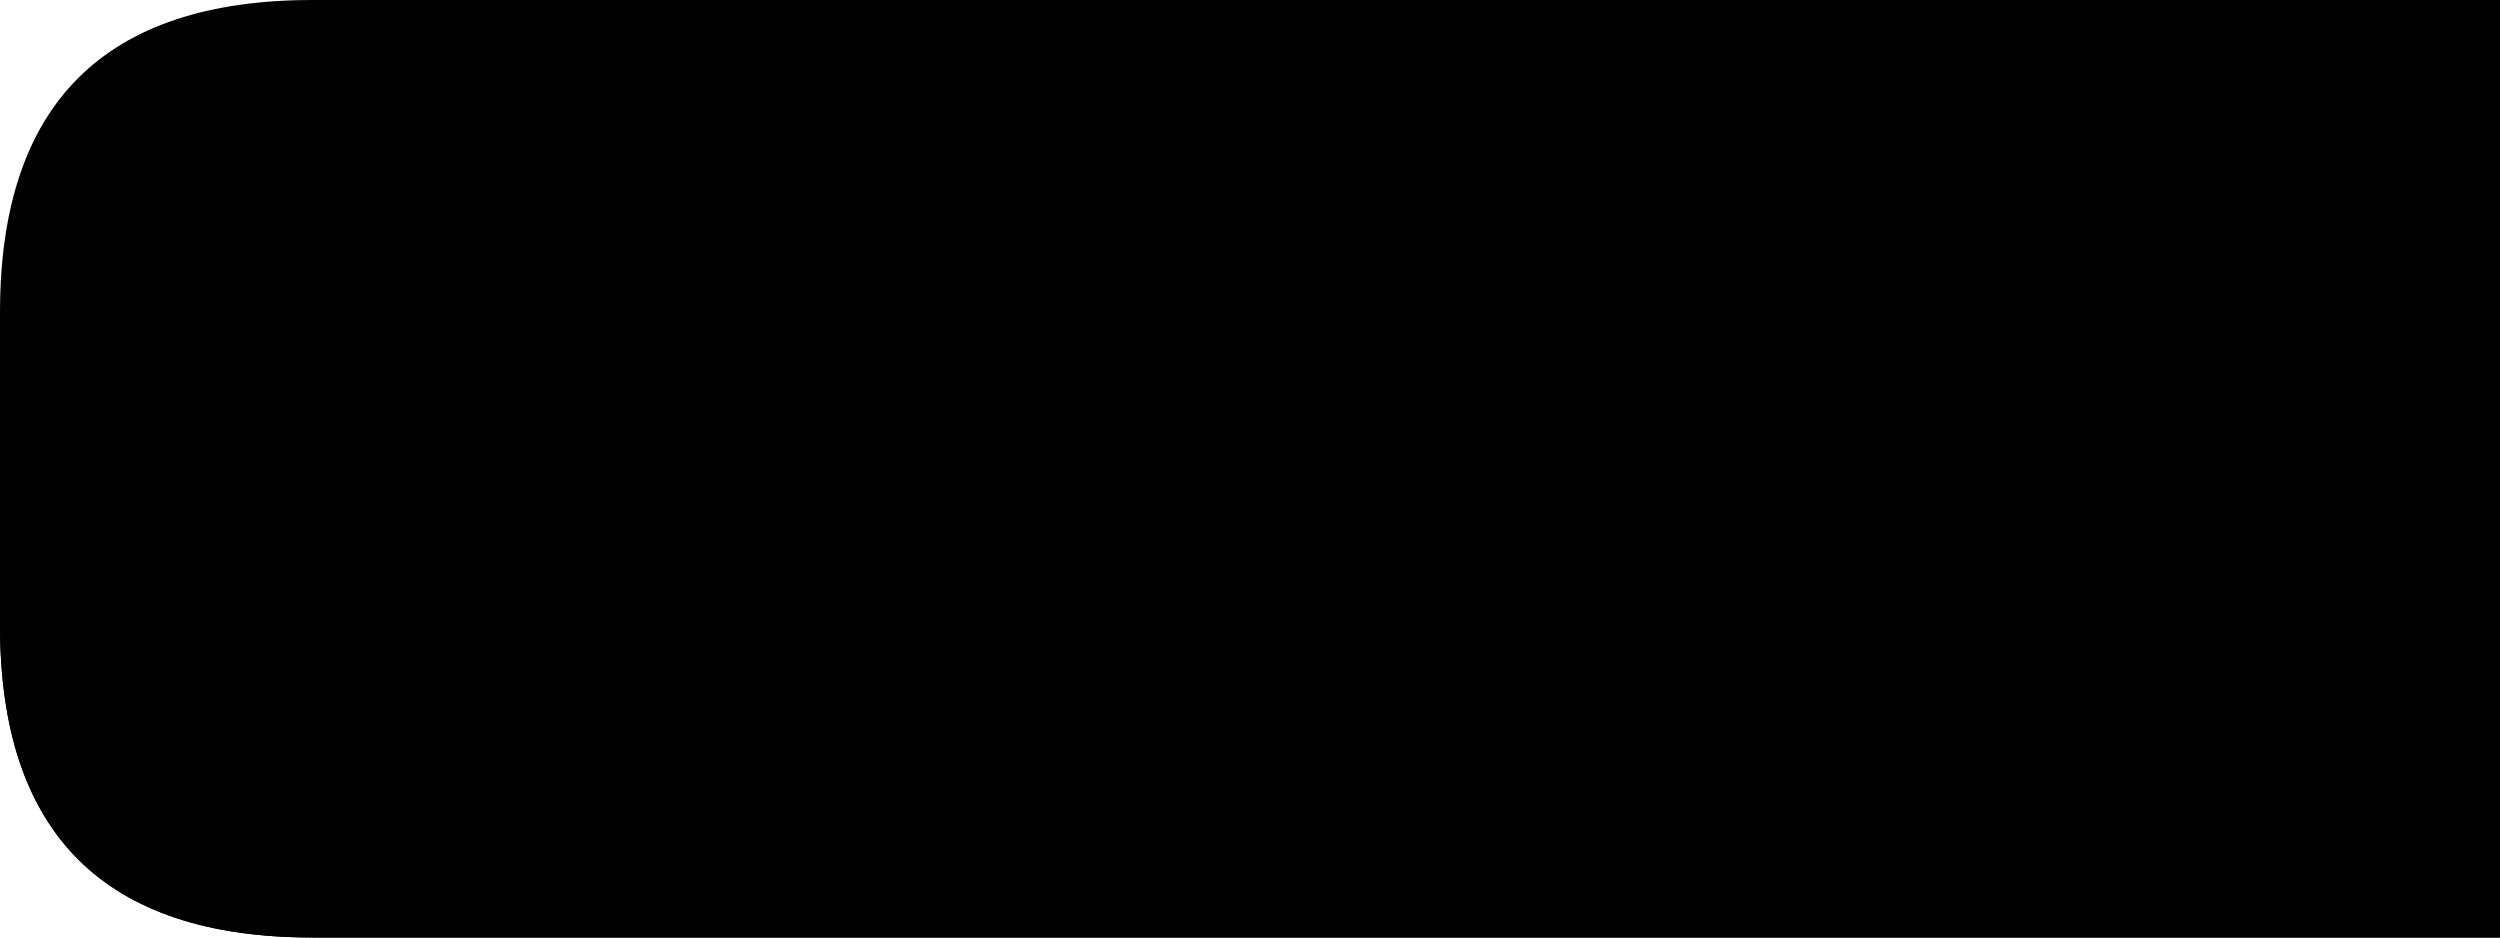
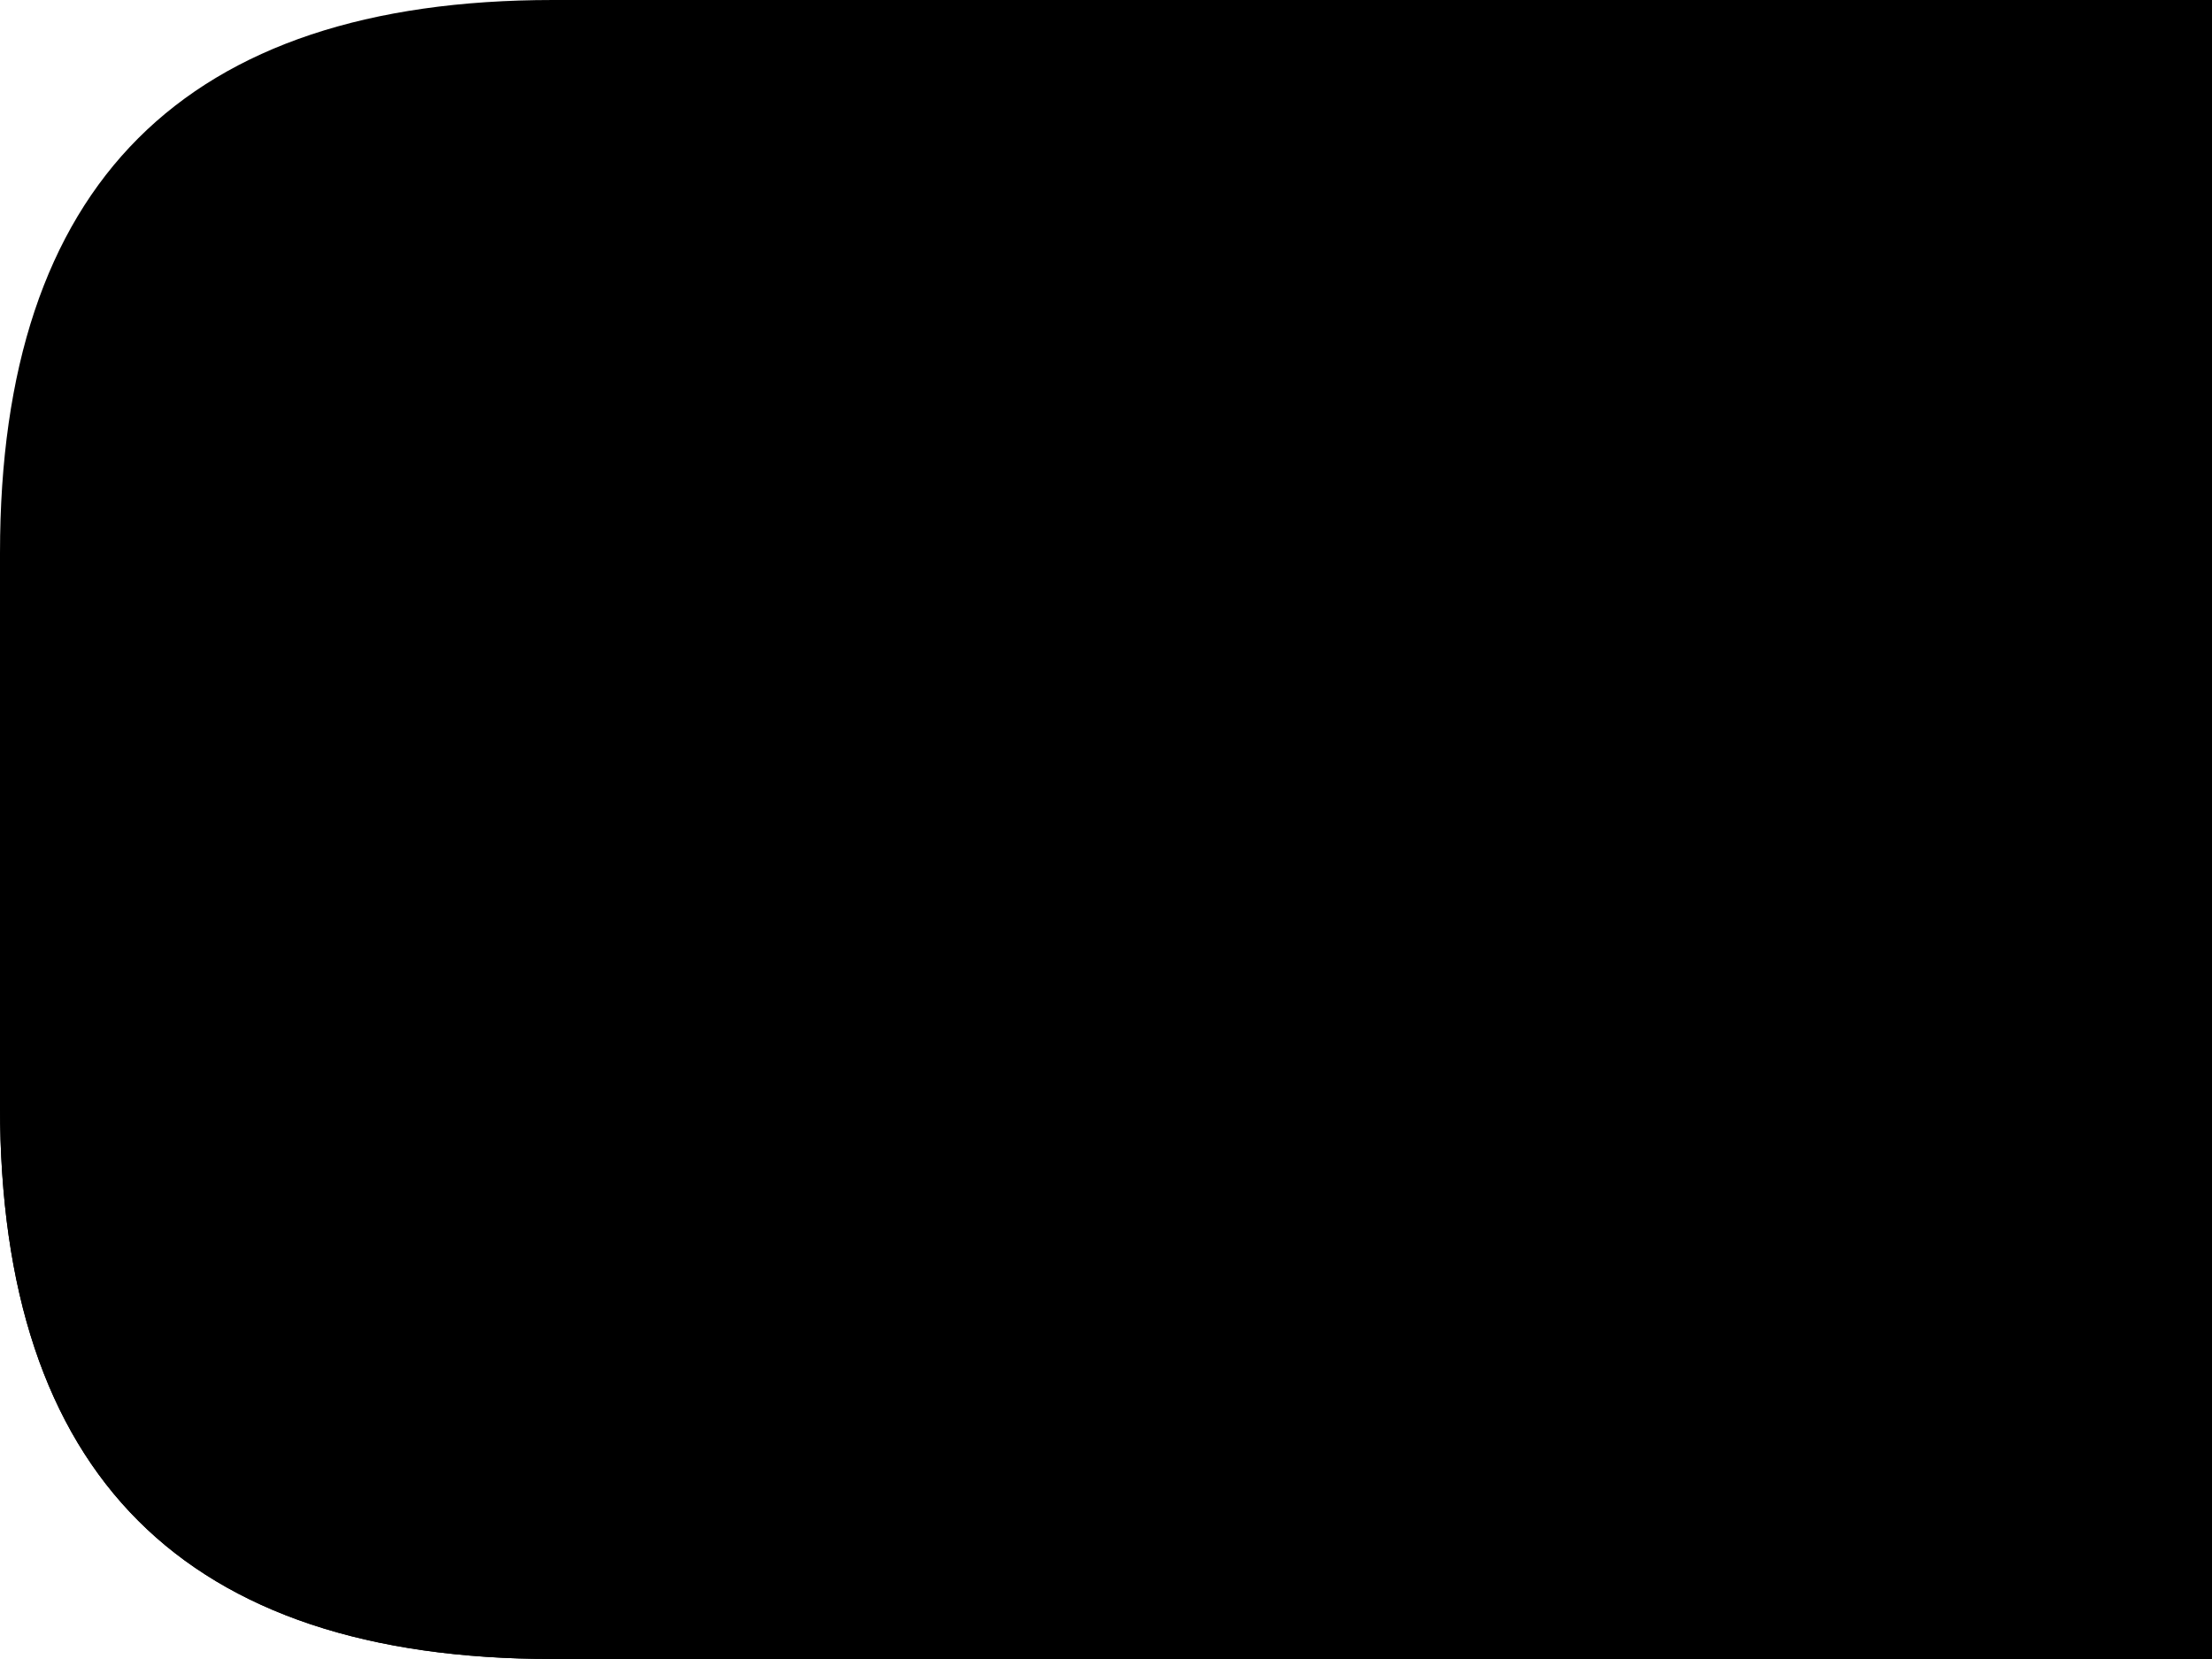
- <svg xmlns="http://www.w3.org/2000/svg" viewBox="0 0 32 12" width="32" height="12">
-   <path class="f-platform" d="M4 0 H32 V12 H4 Q0 12 0 8 V4 Q0 0 4 0 Z" />
-   <path class="f-platformEdge" d="M0 8 Q0 12 4 12 H32 V8 Z" />
-   <rect class="f-highlight" x="3" y="1" width="29" height="1.5" opacity="0.3" />
-   <rect class="f-platformEdge" x="15.5" y="3.5" width="1" height="3" opacity="0.6" />
+ <svg xmlns="http://www.w3.org/2000/svg" viewBox="0 0 16 12" width="16" height="12">
+   <path class="f-platform" d="M4 0 H16 V12 H4 Q0 12 0 8 V4 Q0 0 4 0 Z" />
+   <path class="f-platformEdge" d="M0 8 Q0 12 4 12 H16 V8 Z" />
+   <rect class="f-highlight" x="3" y="1" width="13" height="1.5" opacity="0.3" />
</svg>
